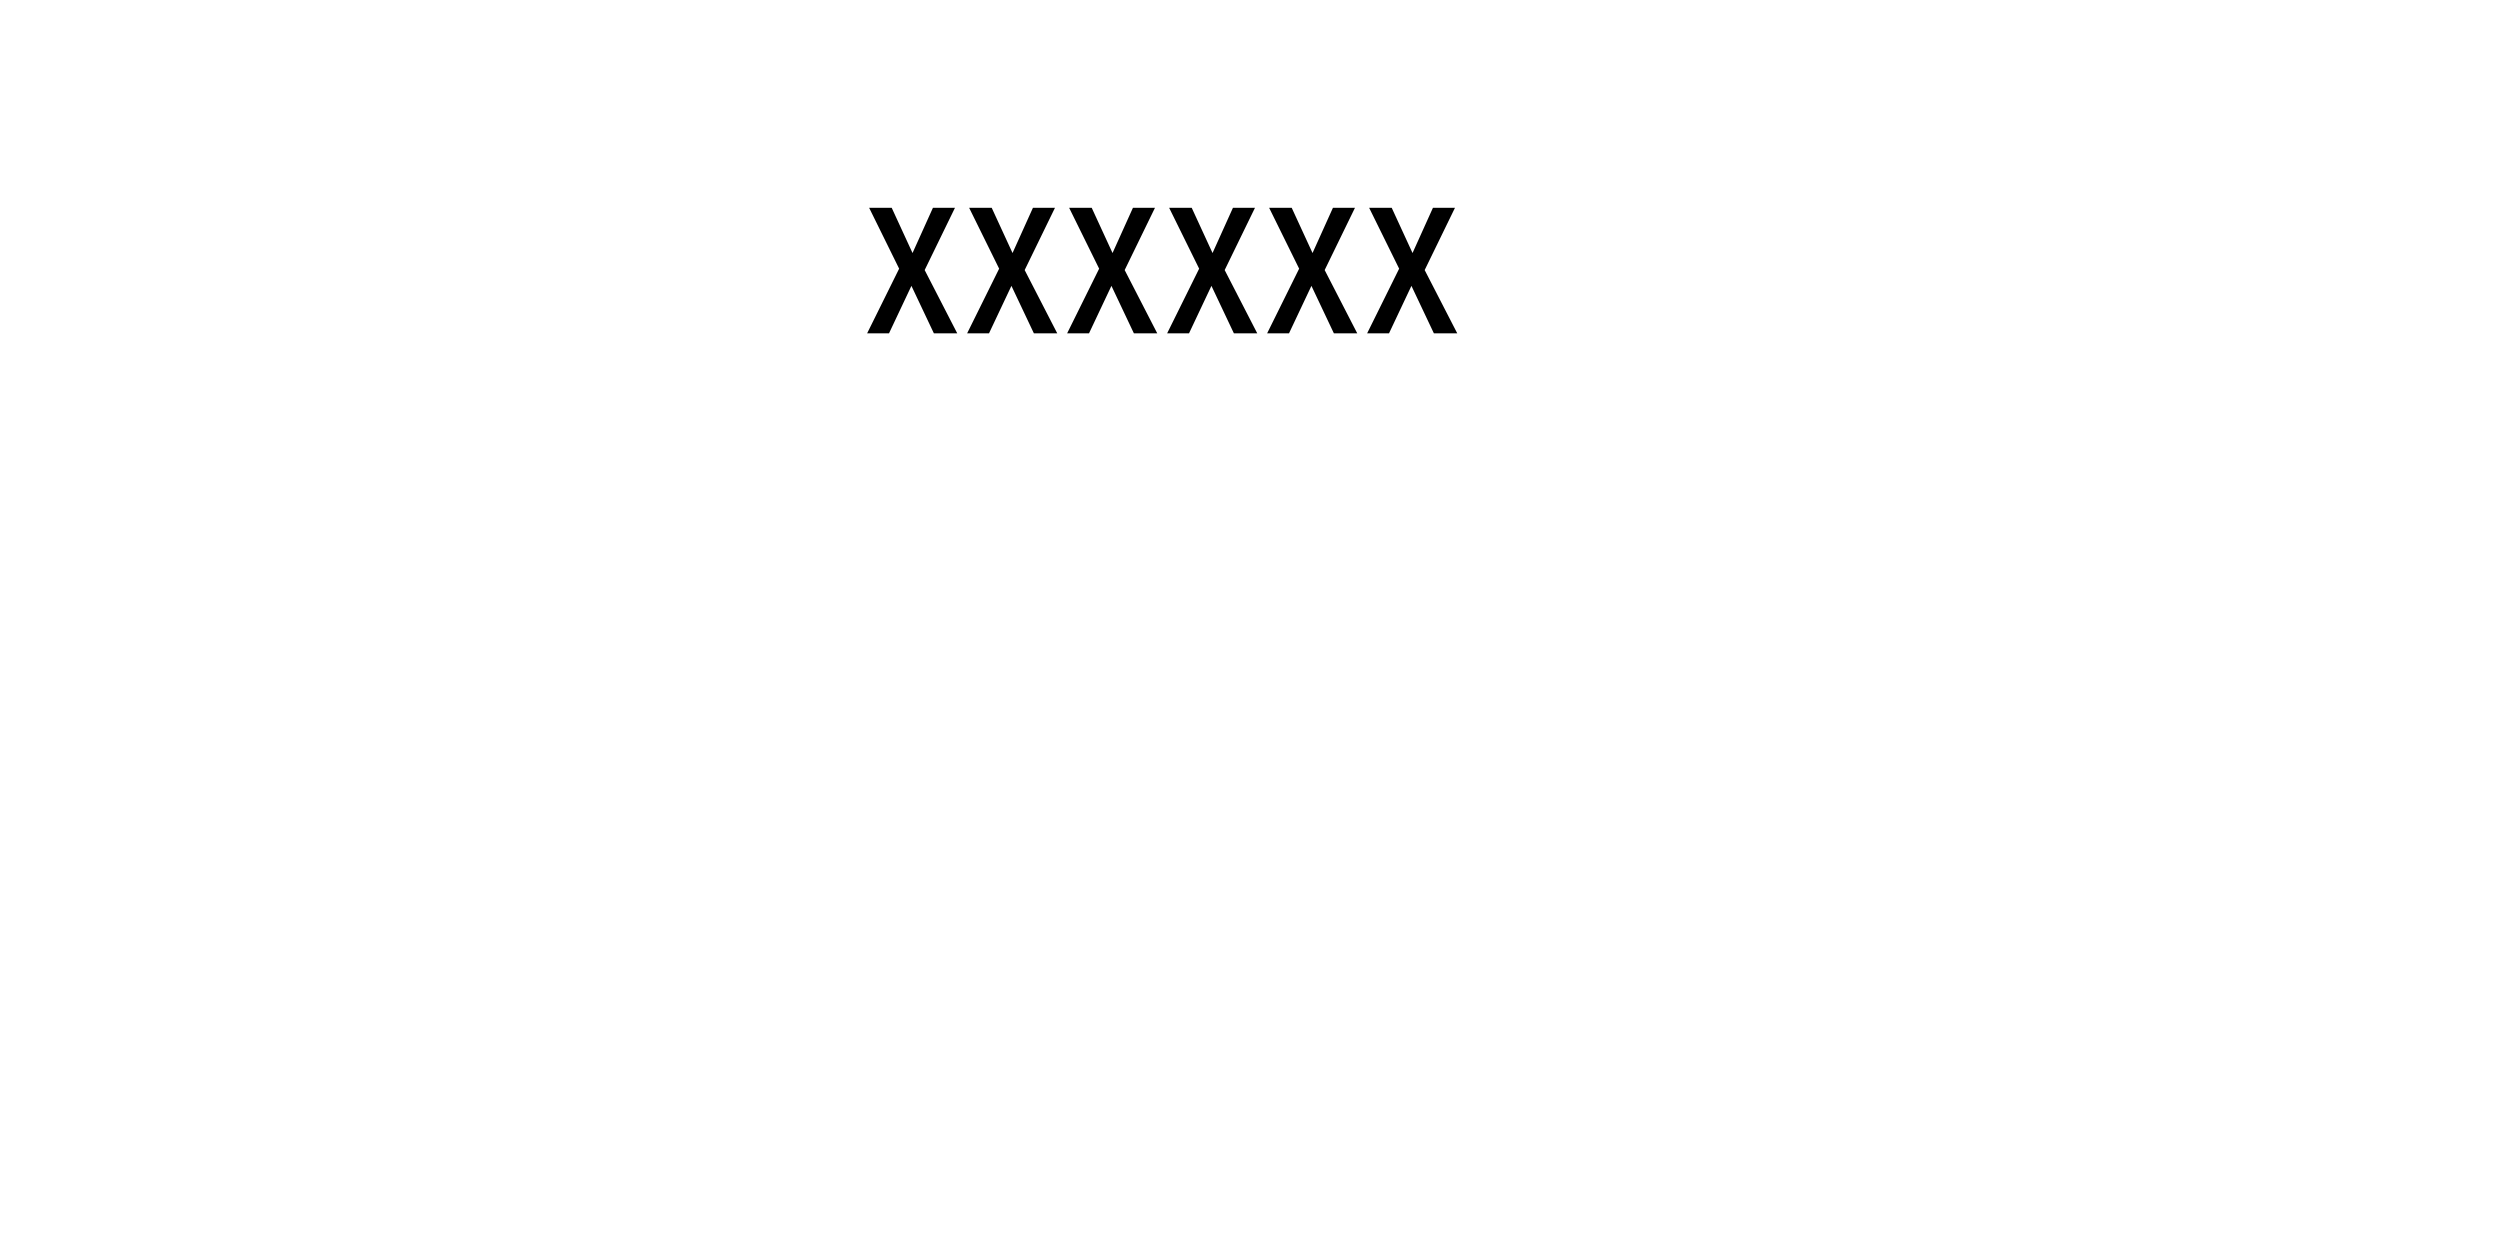
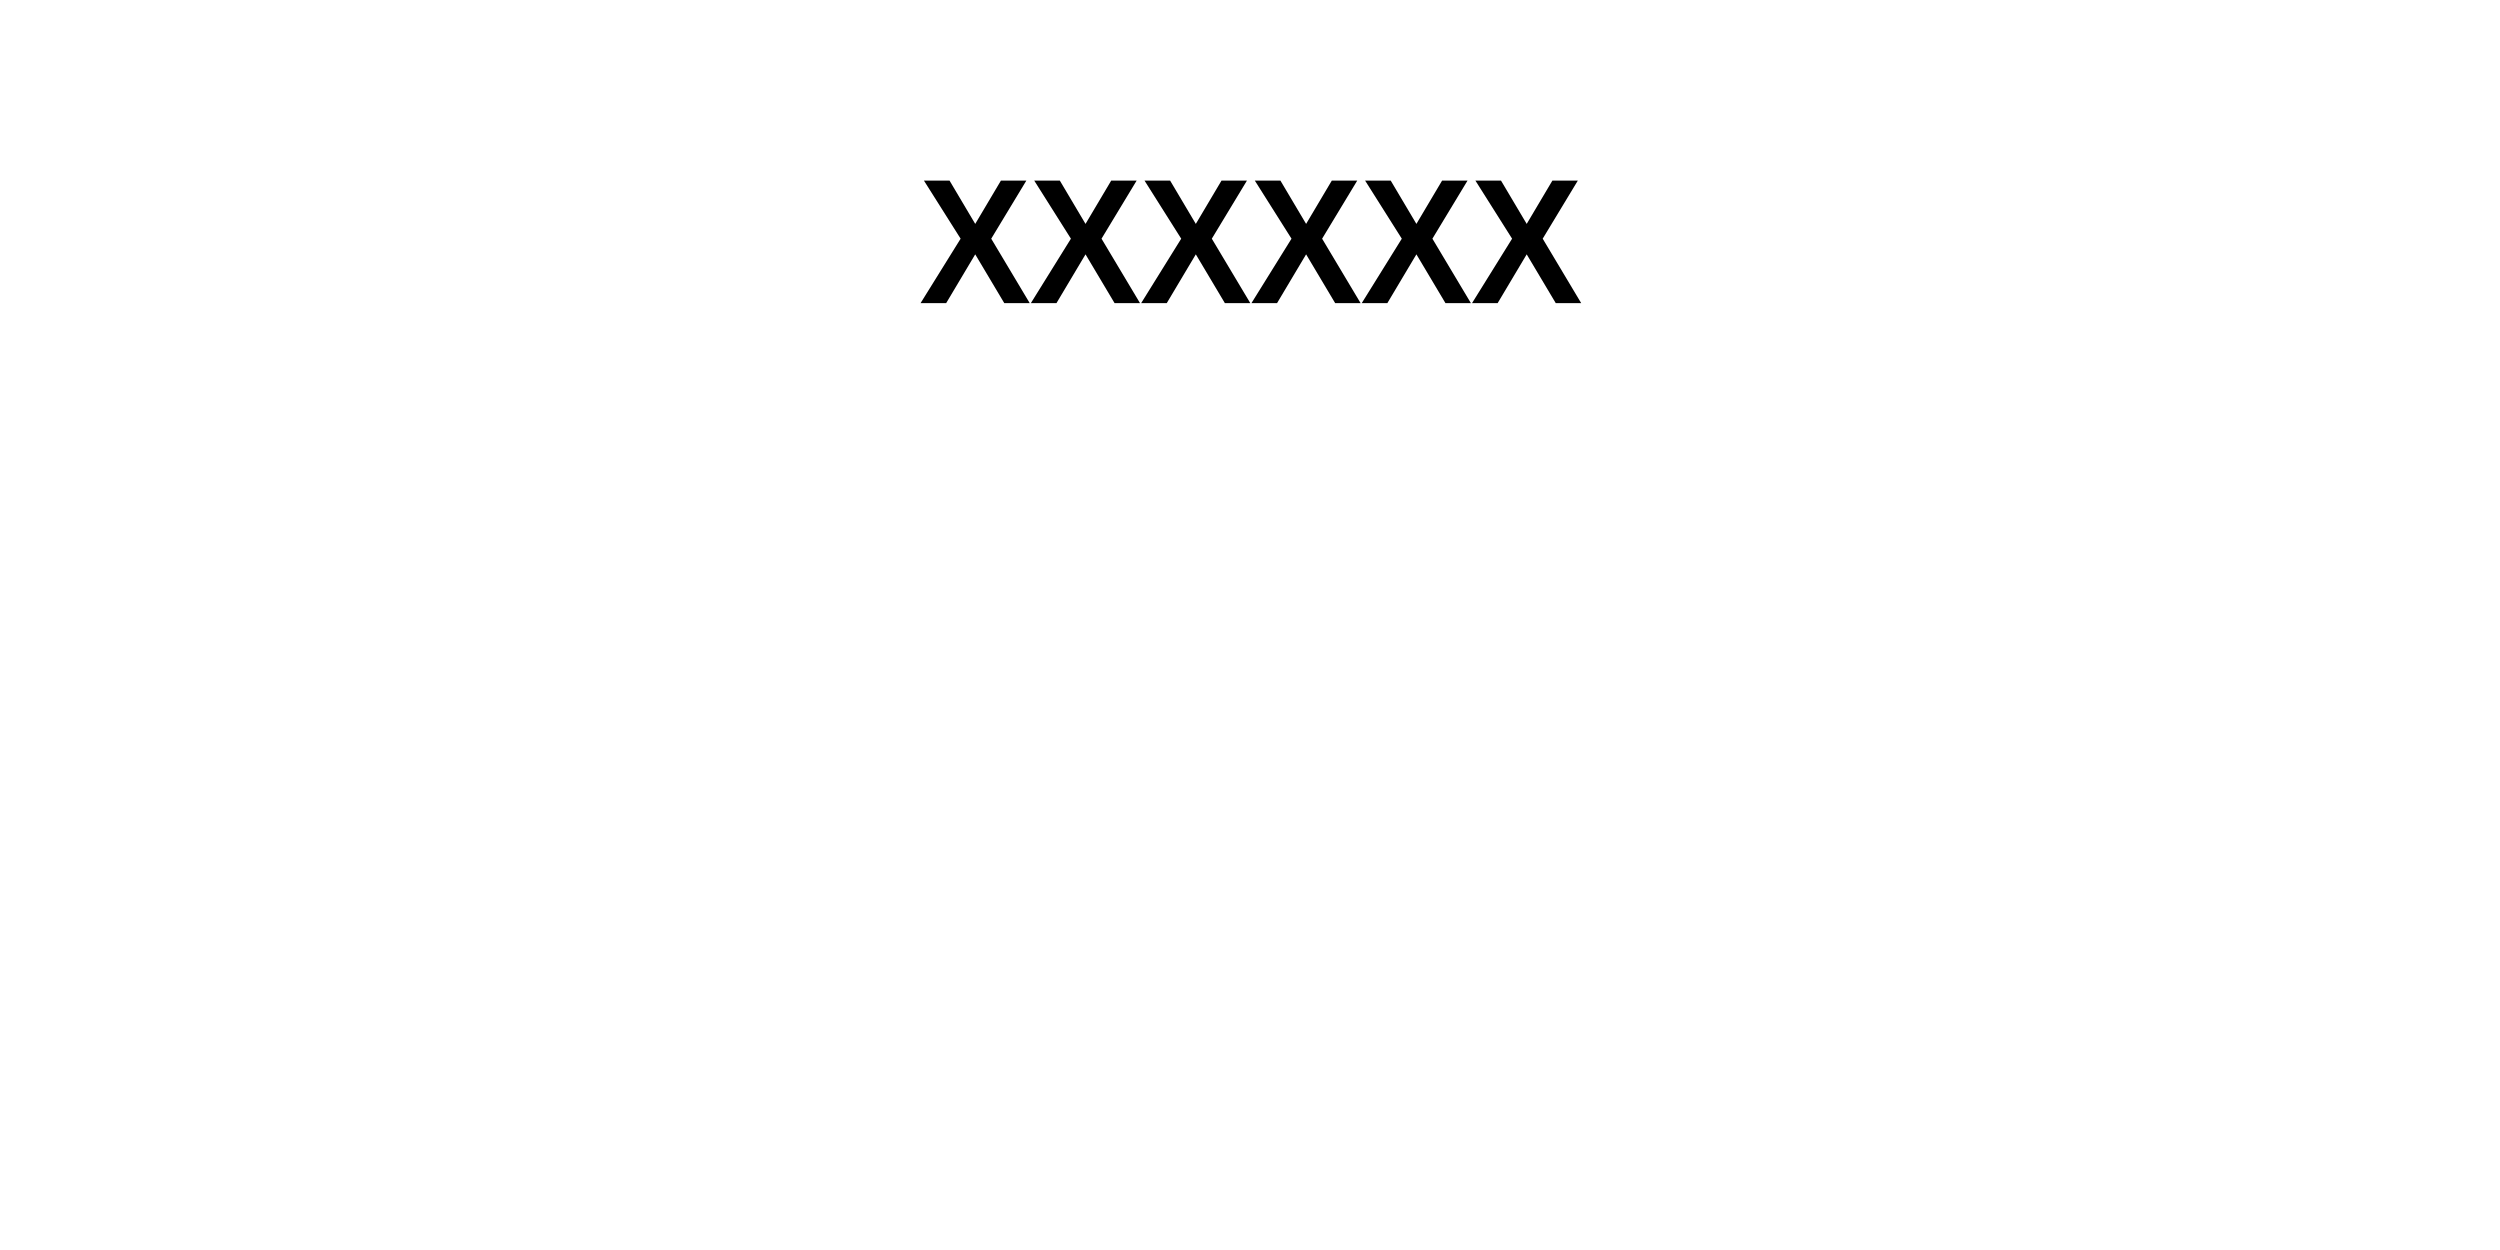
- <svg xmlns="http://www.w3.org/2000/svg" width="900mm" height="450mm" viewBox="0 0 900 450" version="1.1" id="svg2697">
-   <defs id="defs2694">
-     <rect x="1273.482" y="376.703" width="314.857" height="354.214" id="rect245" />
-     <rect x="1057.018" y="452.606" width="269.877" height="244.576" id="rect239" />
-     <rect x="1324.084" y="300.8" width="798.386" height="666.259" id="rect233" />
-   </defs>
-   <g id="layer1">
-     <text xml:space="preserve" transform="scale(0.2645833)" id="text231" style="white-space:pre;shape-inside:url(#rect233);display:inline;fill:#000000" />
-     <text xml:space="preserve" transform="scale(0.2645833)" id="text237" style="white-space:pre;shape-inside:url(#rect239);display:inline;fill:#000000" />
-     <text xml:space="preserve" transform="scale(0.2645833)" id="text243" style="white-space:pre;shape-inside:url(#rect245);display:inline;fill:#000000" />
-     <text xml:space="preserve" style="font-style:normal;font-variant:normal;font-weight:bold;font-stretch:normal;font-size:55.471px;font-family:sans-serif;-inkscape-font-specification:'sans-serif, Bold';font-variant-ligatures:normal;font-variant-caps:normal;font-variant-numeric:normal;font-variant-east-asian:normal;text-align:center;text-anchor:middle;fill:#000000;stroke-width:4.623" x="410.613" y="105.209" id="text805" transform="scale(0.8767385,1.140591)">
-       <tspan id="tspan803" style="font-style:normal;font-variant:normal;font-weight:bold;font-stretch:normal;font-size:55.471px;font-family:sans-serif;-inkscape-font-specification:'sans-serif, Bold';font-variant-ligatures:normal;font-variant-caps:normal;font-variant-numeric:normal;font-variant-east-asian:normal;text-align:center;text-anchor:middle;stroke-width:4.623" x="410.613" y="105.209">X</tspan>
-     </text>
-     <text xml:space="preserve" style="font-style:normal;font-variant:normal;font-weight:bold;font-stretch:normal;font-size:55.471px;font-family:sans-serif;-inkscape-font-specification:'sans-serif, Bold';font-variant-ligatures:normal;font-variant-caps:normal;font-variant-numeric:normal;font-variant-east-asian:normal;text-align:center;text-anchor:middle;fill:#000000;stroke-width:4.623" x="451.674" y="105.209" id="text805-5" transform="scale(0.8767385,1.140591)">
-       <tspan id="tspan803-7" style="font-style:normal;font-variant:normal;font-weight:bold;font-stretch:normal;font-size:55.471px;font-family:sans-serif;-inkscape-font-specification:'sans-serif, Bold';font-variant-ligatures:normal;font-variant-caps:normal;font-variant-numeric:normal;font-variant-east-asian:normal;text-align:center;text-anchor:middle;stroke-width:4.623" x="451.674" y="105.209">X</tspan>
-     </text>
-     <text xml:space="preserve" style="font-style:normal;font-variant:normal;font-weight:bold;font-stretch:normal;font-size:55.471px;font-family:sans-serif;-inkscape-font-specification:'sans-serif, Bold';font-variant-ligatures:normal;font-variant-caps:normal;font-variant-numeric:normal;font-variant-east-asian:normal;text-align:center;text-anchor:middle;fill:#000000;stroke-width:4.623" x="492.735" y="105.209" id="text805-4" transform="scale(0.8767385,1.140591)">
-       <tspan id="tspan803-1" style="font-style:normal;font-variant:normal;font-weight:bold;font-stretch:normal;font-size:55.471px;font-family:sans-serif;-inkscape-font-specification:'sans-serif, Bold';font-variant-ligatures:normal;font-variant-caps:normal;font-variant-numeric:normal;font-variant-east-asian:normal;text-align:center;text-anchor:middle;stroke-width:4.623" x="492.735" y="105.209">X</tspan>
-     </text>
-     <text xml:space="preserve" style="font-style:normal;font-variant:normal;font-weight:bold;font-stretch:normal;font-size:55.471px;font-family:sans-serif;-inkscape-font-specification:'sans-serif, Bold';font-variant-ligatures:normal;font-variant-caps:normal;font-variant-numeric:normal;font-variant-east-asian:normal;text-align:center;text-anchor:middle;fill:#000000;stroke-width:4.623" x="533.797" y="105.209" id="text805-4-3" transform="scale(0.8767385,1.140591)">
-       <tspan id="tspan803-1-7" style="font-style:normal;font-variant:normal;font-weight:bold;font-stretch:normal;font-size:55.471px;font-family:sans-serif;-inkscape-font-specification:'sans-serif, Bold';font-variant-ligatures:normal;font-variant-caps:normal;font-variant-numeric:normal;font-variant-east-asian:normal;text-align:center;text-anchor:middle;stroke-width:4.623" x="533.797" y="105.209">X</tspan>
-     </text>
-     <text xml:space="preserve" style="font-style:normal;font-variant:normal;font-weight:bold;font-stretch:normal;font-size:55.471px;font-family:sans-serif;-inkscape-font-specification:'sans-serif, Bold';font-variant-ligatures:normal;font-variant-caps:normal;font-variant-numeric:normal;font-variant-east-asian:normal;text-align:center;text-anchor:middle;fill:#000000;stroke-width:4.623" x="574.858" y="105.209" id="text805-4-30" transform="scale(0.8767385,1.140591)">
-       <tspan id="tspan803-1-1" style="font-style:normal;font-variant:normal;font-weight:bold;font-stretch:normal;font-size:55.471px;font-family:sans-serif;-inkscape-font-specification:'sans-serif, Bold';font-variant-ligatures:normal;font-variant-caps:normal;font-variant-numeric:normal;font-variant-east-asian:normal;text-align:center;text-anchor:middle;stroke-width:4.623" x="574.858" y="105.209">X</tspan>
-     </text>
-     <text xml:space="preserve" style="font-style:normal;font-variant:normal;font-weight:bold;font-stretch:normal;font-size:55.471px;font-family:sans-serif;-inkscape-font-specification:'sans-serif, Bold';font-variant-ligatures:normal;font-variant-caps:normal;font-variant-numeric:normal;font-variant-east-asian:normal;text-align:center;text-anchor:middle;fill:#000000;stroke-width:4.623" x="615.919" y="105.209" id="text805-4-1" transform="scale(0.8767385,1.140591)">
-       <tspan id="tspan803-1-14" style="font-style:normal;font-variant:normal;font-weight:bold;font-stretch:normal;font-size:55.471px;font-family:sans-serif;-inkscape-font-specification:'sans-serif, Bold';font-variant-ligatures:normal;font-variant-caps:normal;font-variant-numeric:normal;font-variant-east-asian:normal;text-align:center;text-anchor:middle;stroke-width:4.623" x="615.919" y="105.209">X</tspan>
-     </text>
+ <svg xmlns="http://www.w3.org/2000/svg" width="2550pt" height="1275pt" viewBox="0 0 2550 1275">
+   <g fill="#000000" stroke-opacity="0" stroke="#000000" stroke-width="0" stroke-linecap="square" stroke-linejoin="bevel" font-family="Arial,Arial_MSFontService,sans-serif" font-size="32" font-weight="700">
+     <g transform="matrix(5.357 0 0 5.676 479.984 -2477.736)">
+       <text transform="translate(148.403, 491)">X</text>
+     </g>
+     <g transform="matrix(5.357 0 0 5.676 367.484 -2477.736)">
+       <text transform="translate(148.403, 491)">X</text>
+     </g>
+     <g transform="matrix(5.357 0 0 5.676 592.484 -2477.736)">
+       <text transform="translate(148.403, 491)">X</text>
+     </g>
+     <g transform="matrix(5.357 0 0 5.676 254.984 -2477.736)">
+       <text transform="translate(148.403, 491)">X</text>
+     </g>
+     <g transform="matrix(5.357 0 0 5.676 704.984 -2477.736)">
+       <text transform="translate(148.403, 491)">X</text>
+     </g>
+     <g transform="matrix(5.357 0 0 5.676 142.484 -2477.736)">
+       <text transform="translate(148.403, 491)">X</text>
+     </g>
  </g>
</svg>
